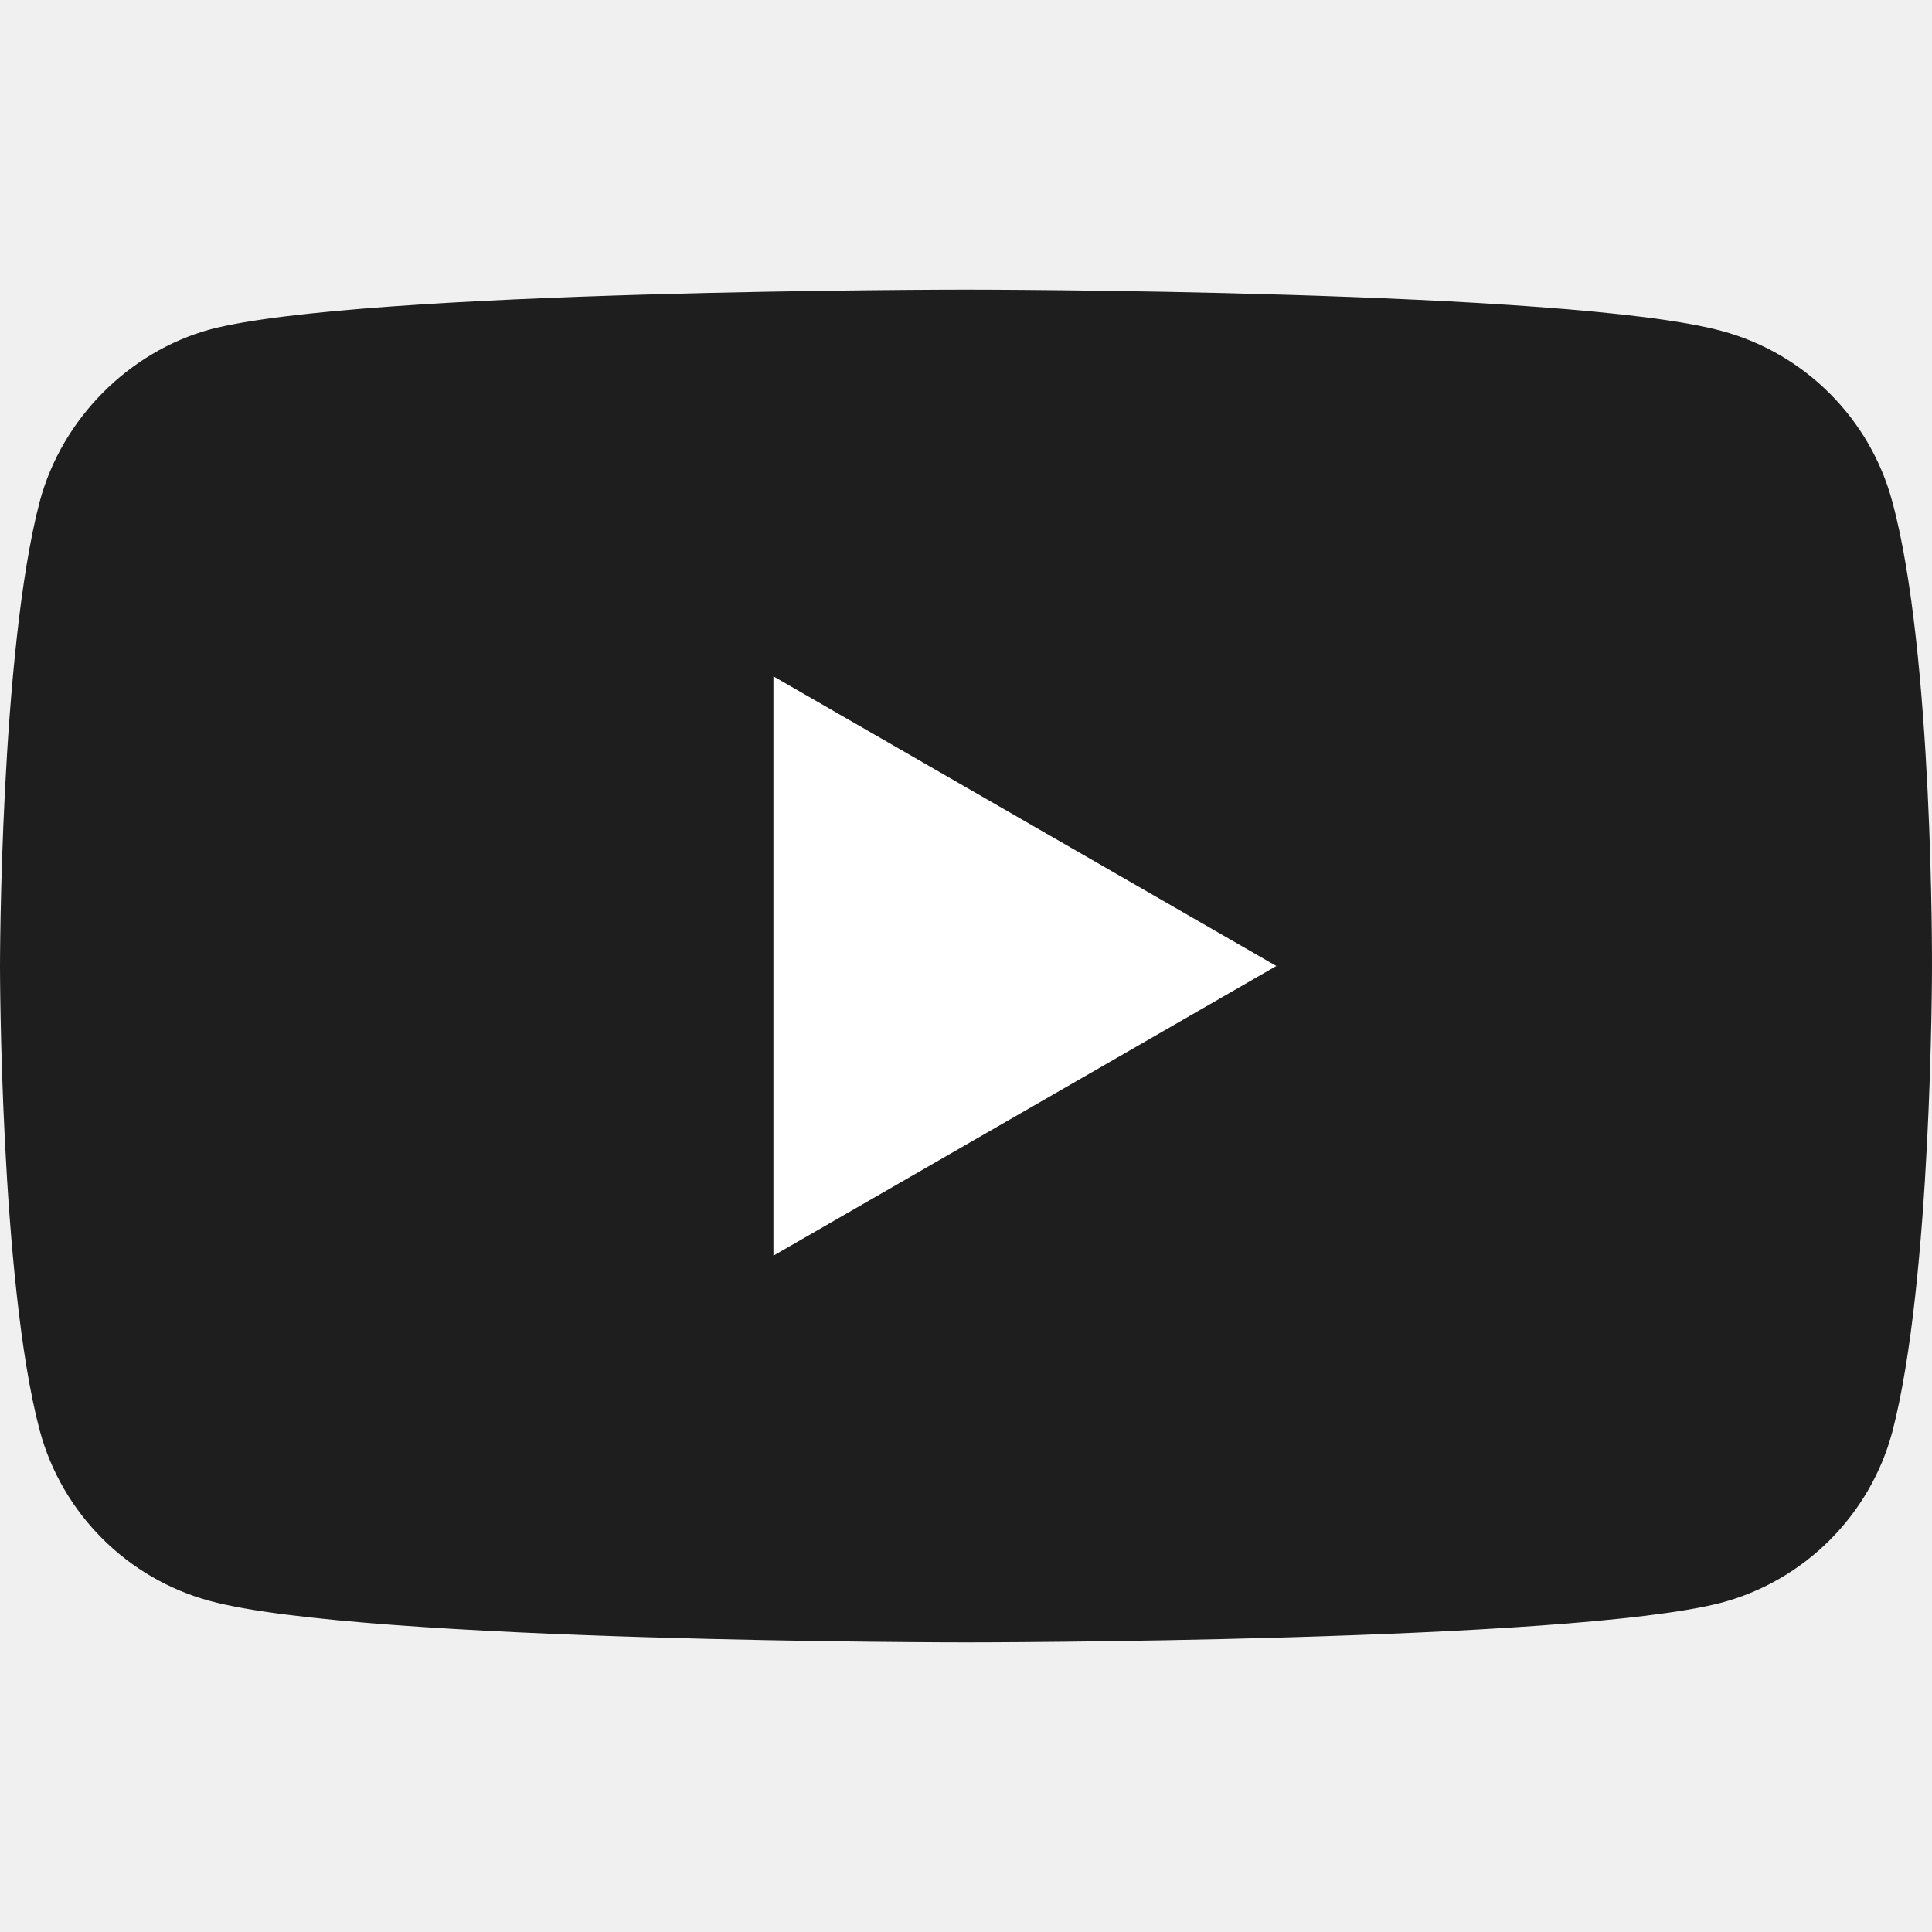
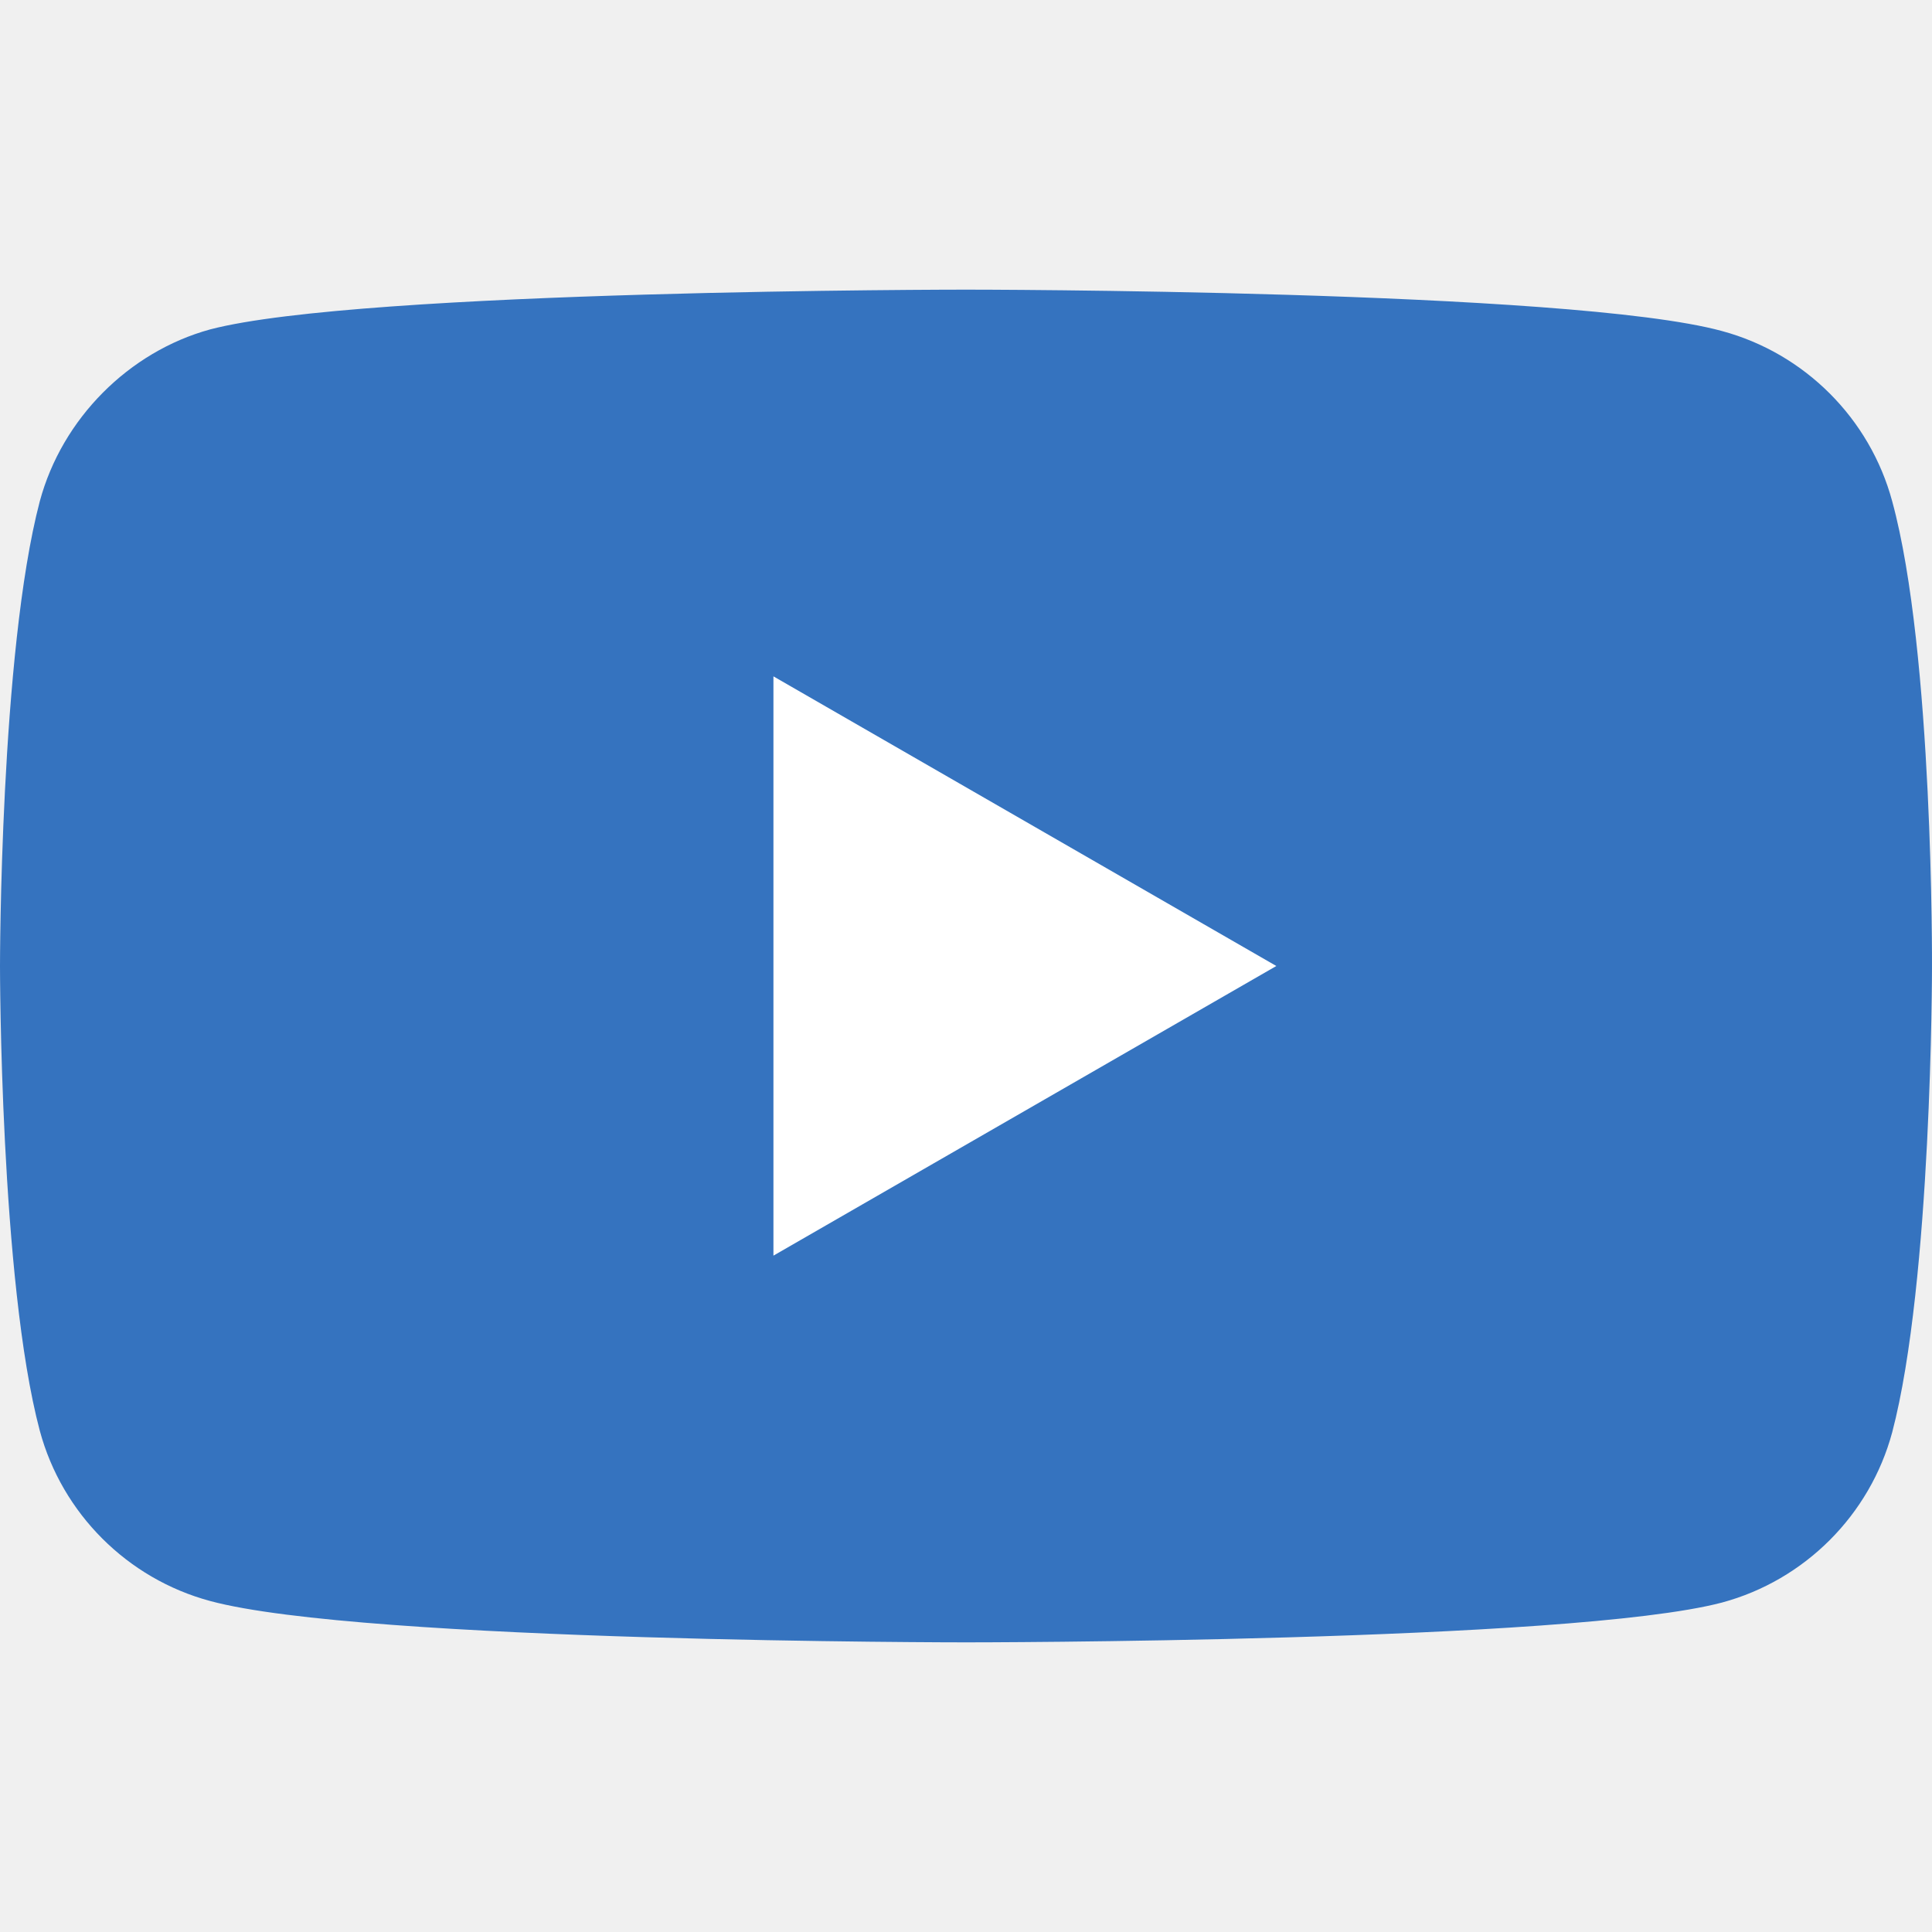
<svg xmlns="http://www.w3.org/2000/svg" version="1.1" id="Layer_1" x="0px" y="0px" viewBox="0 0 71.412 50" xml:space="preserve" width="100" height="100">
  <defs id="defs31" />
  <style type="text/css" id="style3">
- 	.st0{fill:#FF0000;}
- 	.st1{fill:#FFFFFF;}
- 	.st2{fill:#282828;}
- </style>
+     .st0{fill:rgb(53, 115, 191);}
+     .st1{fill:#FFFFFF;}
+     .st2{fill:rgb(53, 115, 191);}
+   </style>
  <g id="g5" transform="scale(0.5882353,0.5882353)">
-     <path class="st0" d="M 118.9,13.3 C 117.5,8.1 113.4,4 108.2,2.6 98.7,0 60.7,0 60.7,0 60.7,0 22.7,0 13.2,2.5 8.1,3.9 3.9,8.1 2.5,13.3 0,22.8 0,42.5 0,42.5 0,42.5 0,62.3 2.5,71.7 3.9,76.9 8,81 13.2,82.4 22.8,85 60.7,85 60.7,85 c 0,0 38,0 47.5,-2.5 5.2,-1.4 9.3,-5.5 10.7,-10.7 2.5,-9.5 2.5,-29.2 2.5,-29.2 0,0 0.1,-19.8 -2.5,-29.3 z" id="path7" style="fill:#1E1E1E;fill-opacity:1" />
+     <path class="st0" d="M 118.9,13.3 C 117.5,8.1 113.4,4 108.2,2.6 98.7,0 60.7,0 60.7,0 60.7,0 22.7,0 13.2,2.5 8.1,3.9 3.9,8.1 2.5,13.3 0,22.8 0,42.5 0,42.5 0,42.5 0,62.3 2.5,71.7 3.9,76.9 8,81 13.2,82.4 22.8,85 60.7,85 60.7,85 c 0,0 38,0 47.5,-2.5 5.2,-1.4 9.3,-5.5 10.7,-10.7 2.5,-9.5 2.5,-29.2 2.5,-29.2 0,0 0.1,-19.8 -2.5,-29.3 z" id="path7" style="fill:rgb(53, 115, 191);fill-opacity:1" />
    <polygon class="st1" points="80.2,42.5 48.6,24.3 48.6,60.7 " id="polygon9" style="fill:#ffffff" />
  </g>
</svg>
